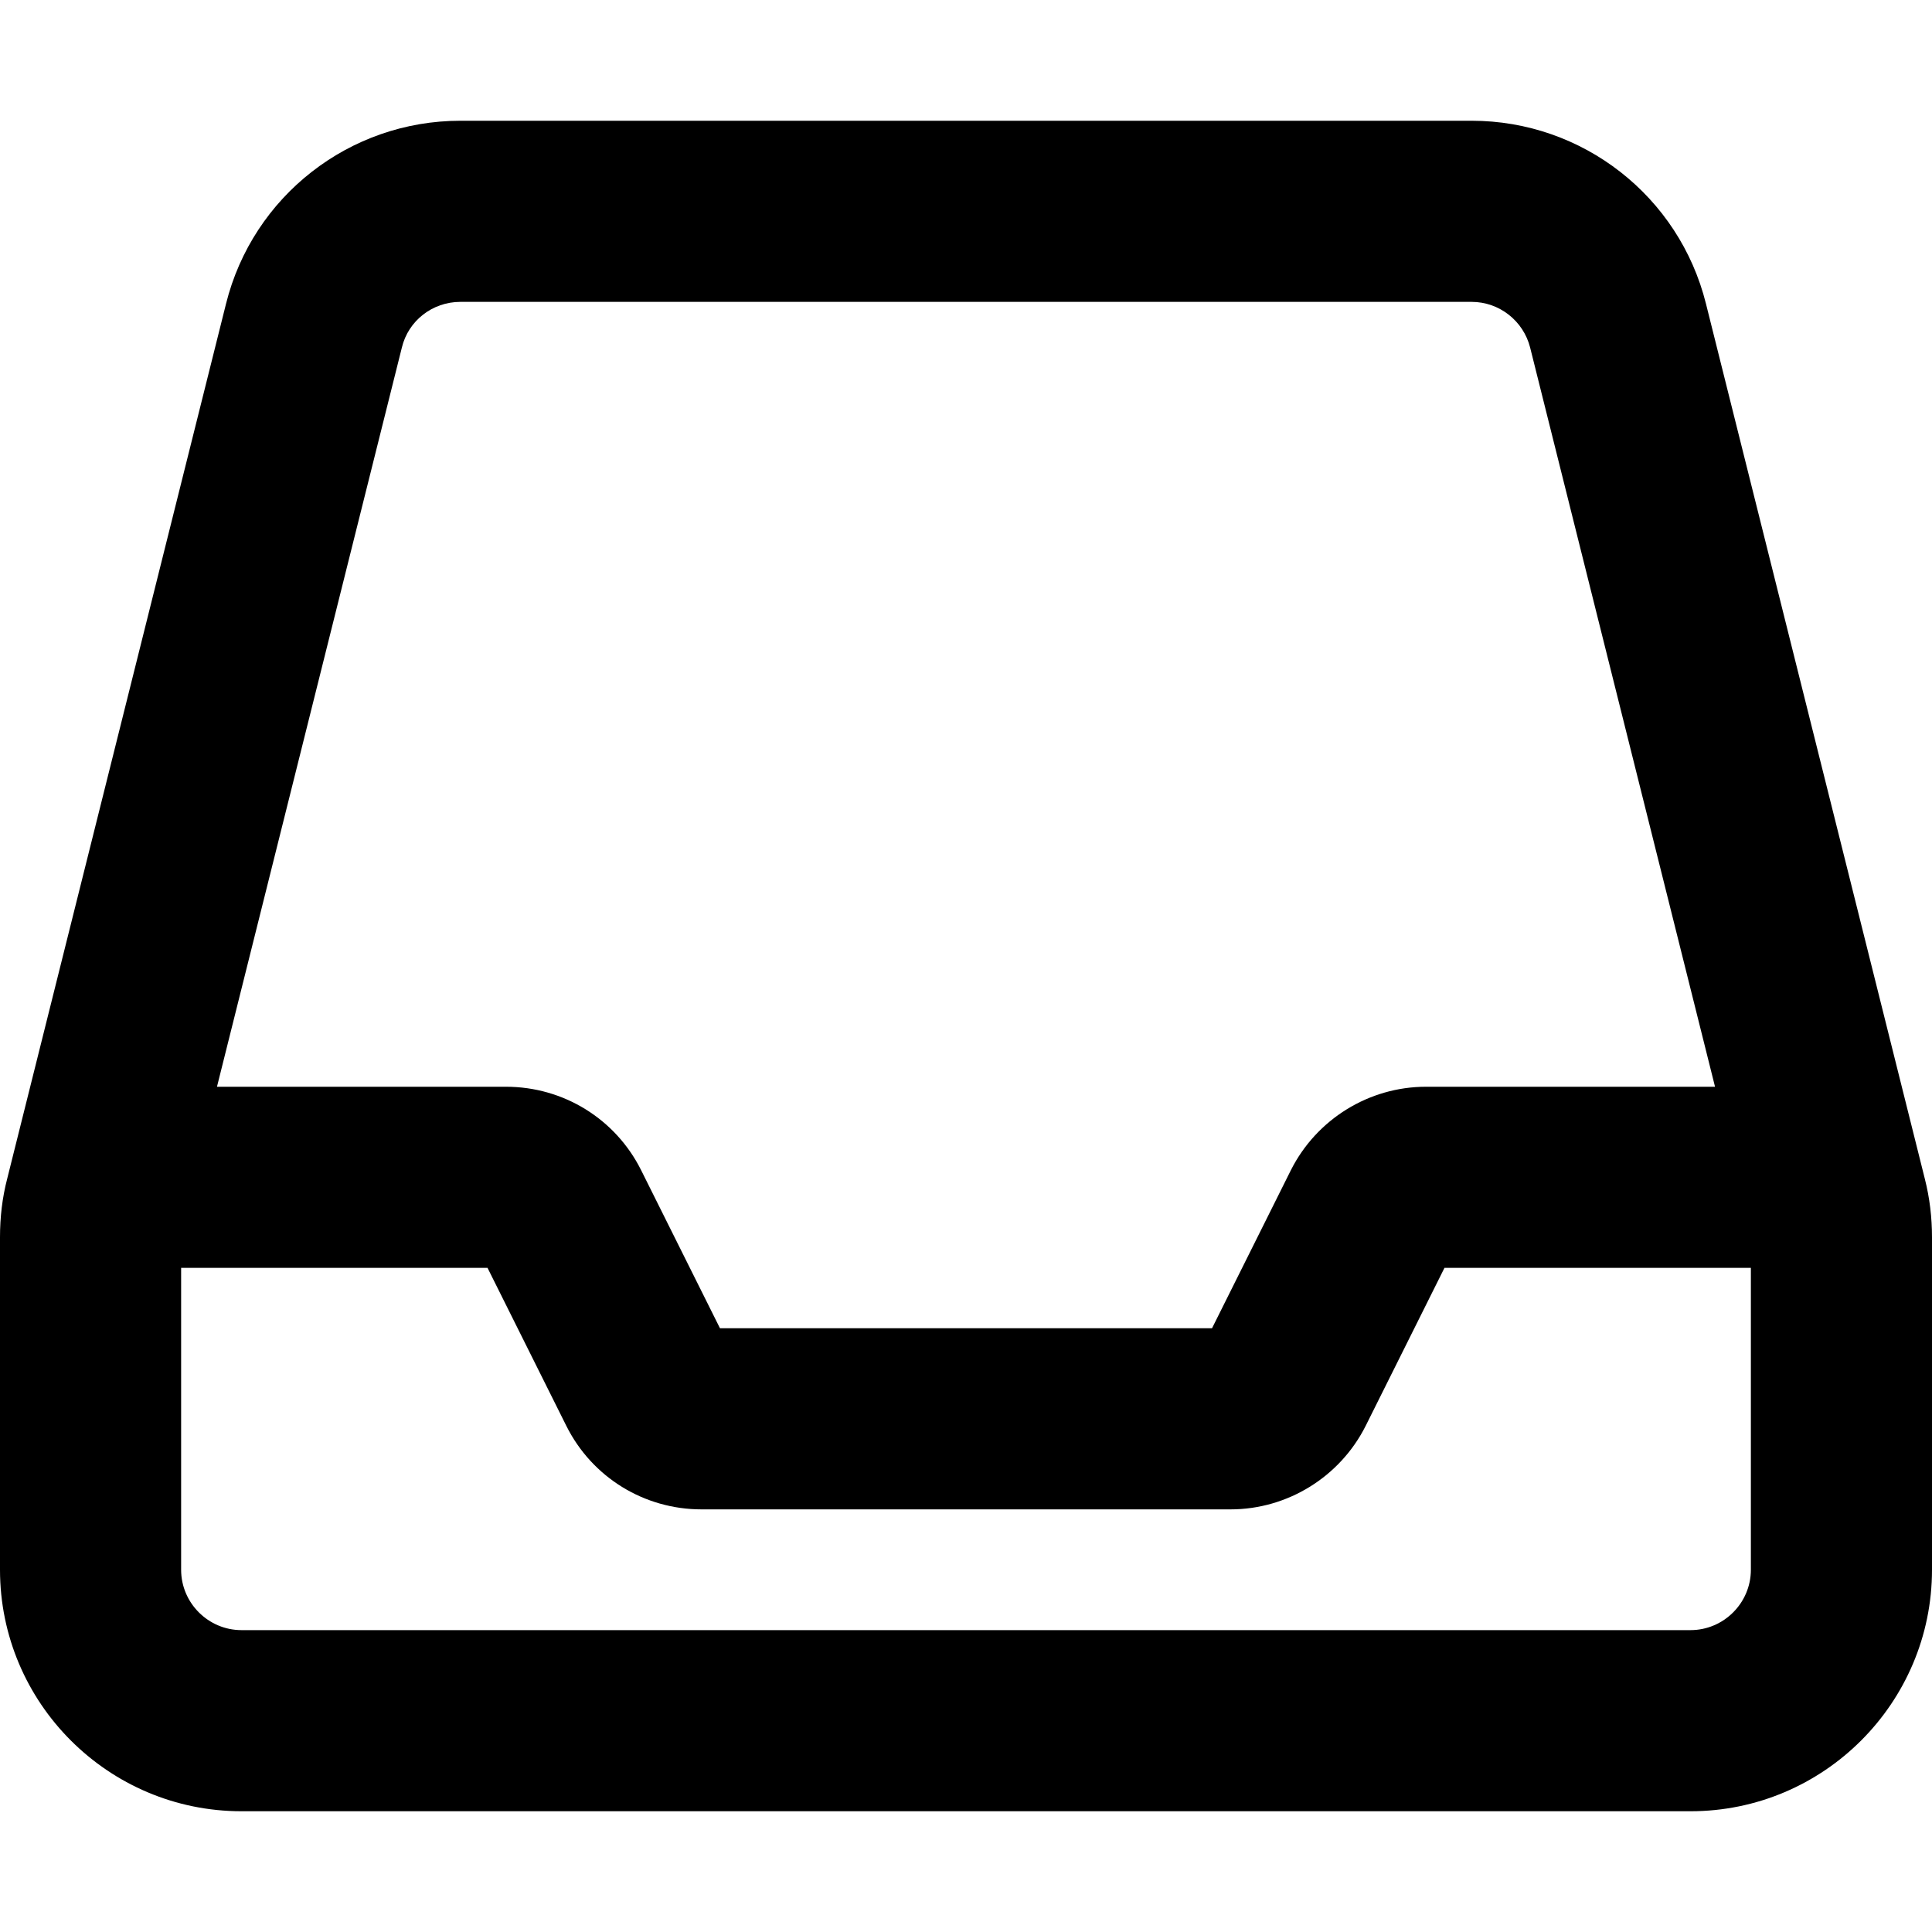
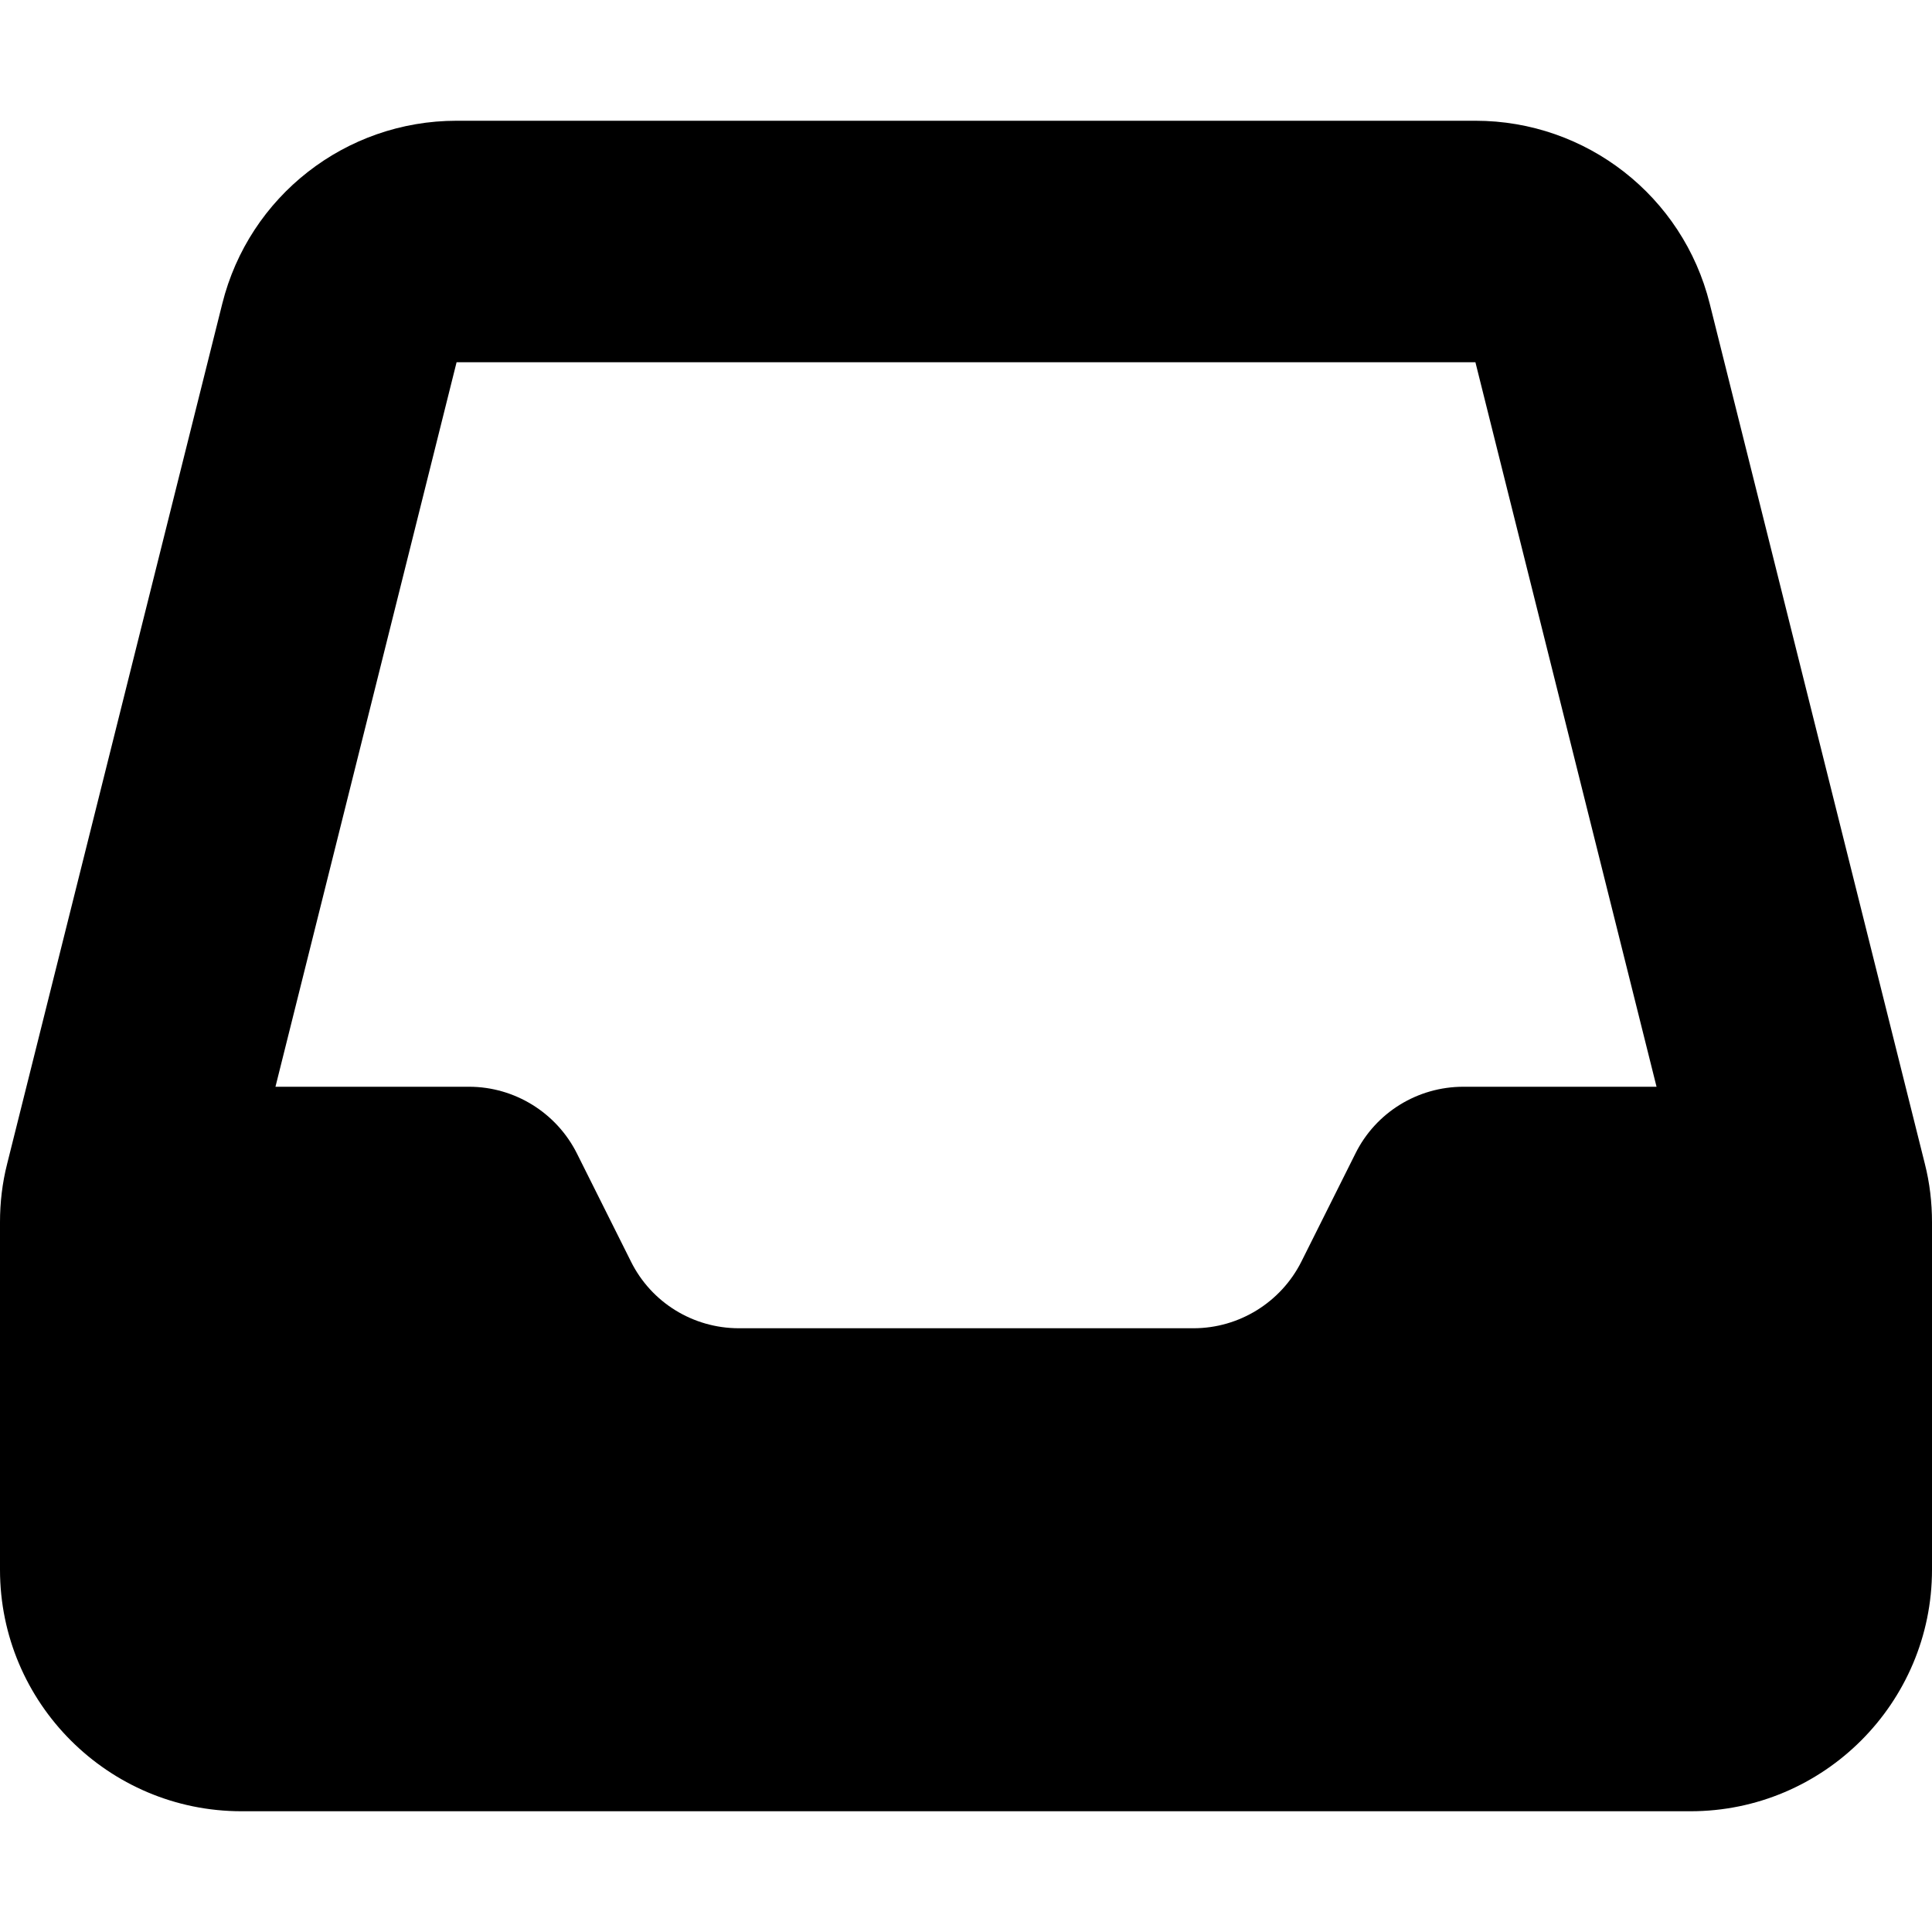
<svg xmlns="http://www.w3.org/2000/svg" viewBox="0 0 512 512">
-   <path d="M48 336h81.2l20.9 41.9c6.8 13.6 20.6 22.1 35.8 22.1H326.1c15.1 0 29-8.6 35.8-22.1L382.8 336H464v80c0 8.8-7.2 16-16 16H64c-8.8 0-16-7.2-16-16V336zm406.5-48H377.9c-15.1 0-29 8.6-35.8 22.1L321.2 352H190.8l-20.9-41.9c-6.8-13.6-20.6-22.1-35.8-22.1H57.5l49-195.9C108.2 85 114.6 80 122 80H390c7.3 0 13.7 5 15.5 12.1l49 195.9zM0 327.9V416c0 35.3 28.7 64 64 64H448c35.3 0 64-28.7 64-64V327.9c0-5.2-.6-10.4-1.9-15.5l-58-231.9C445 52 419.4 32 390 32H122C92.6 32 67 52 59.9 80.5L1.9 312.4C.6 317.4 0 322.6 0 327.9z" />
+   <path d="M121 32C91.6 32 66 52 58.9 80.5L1.9 308.4C.6 313.5 0 318.7 0 323.9V416c0 35.3 28.7 64 64 64H448c35.3 0 64-28.7 64-64V323.9c0-5.2-.6-10.4-1.9-15.5l-57-227.9C446 52 420.4 32 391 32H121zm0 64H391l48 192H387.8c-12.1 0-23.2 6.8-28.6 17.7l-14.3 28.6c-5.4 10.8-16.5 17.7-28.6 17.7H195.8c-12.1 0-23.2-6.8-28.6-17.7l-14.3-28.6c-5.4-10.8-16.5-17.7-28.6-17.7H73L121 96z" />
</svg>
